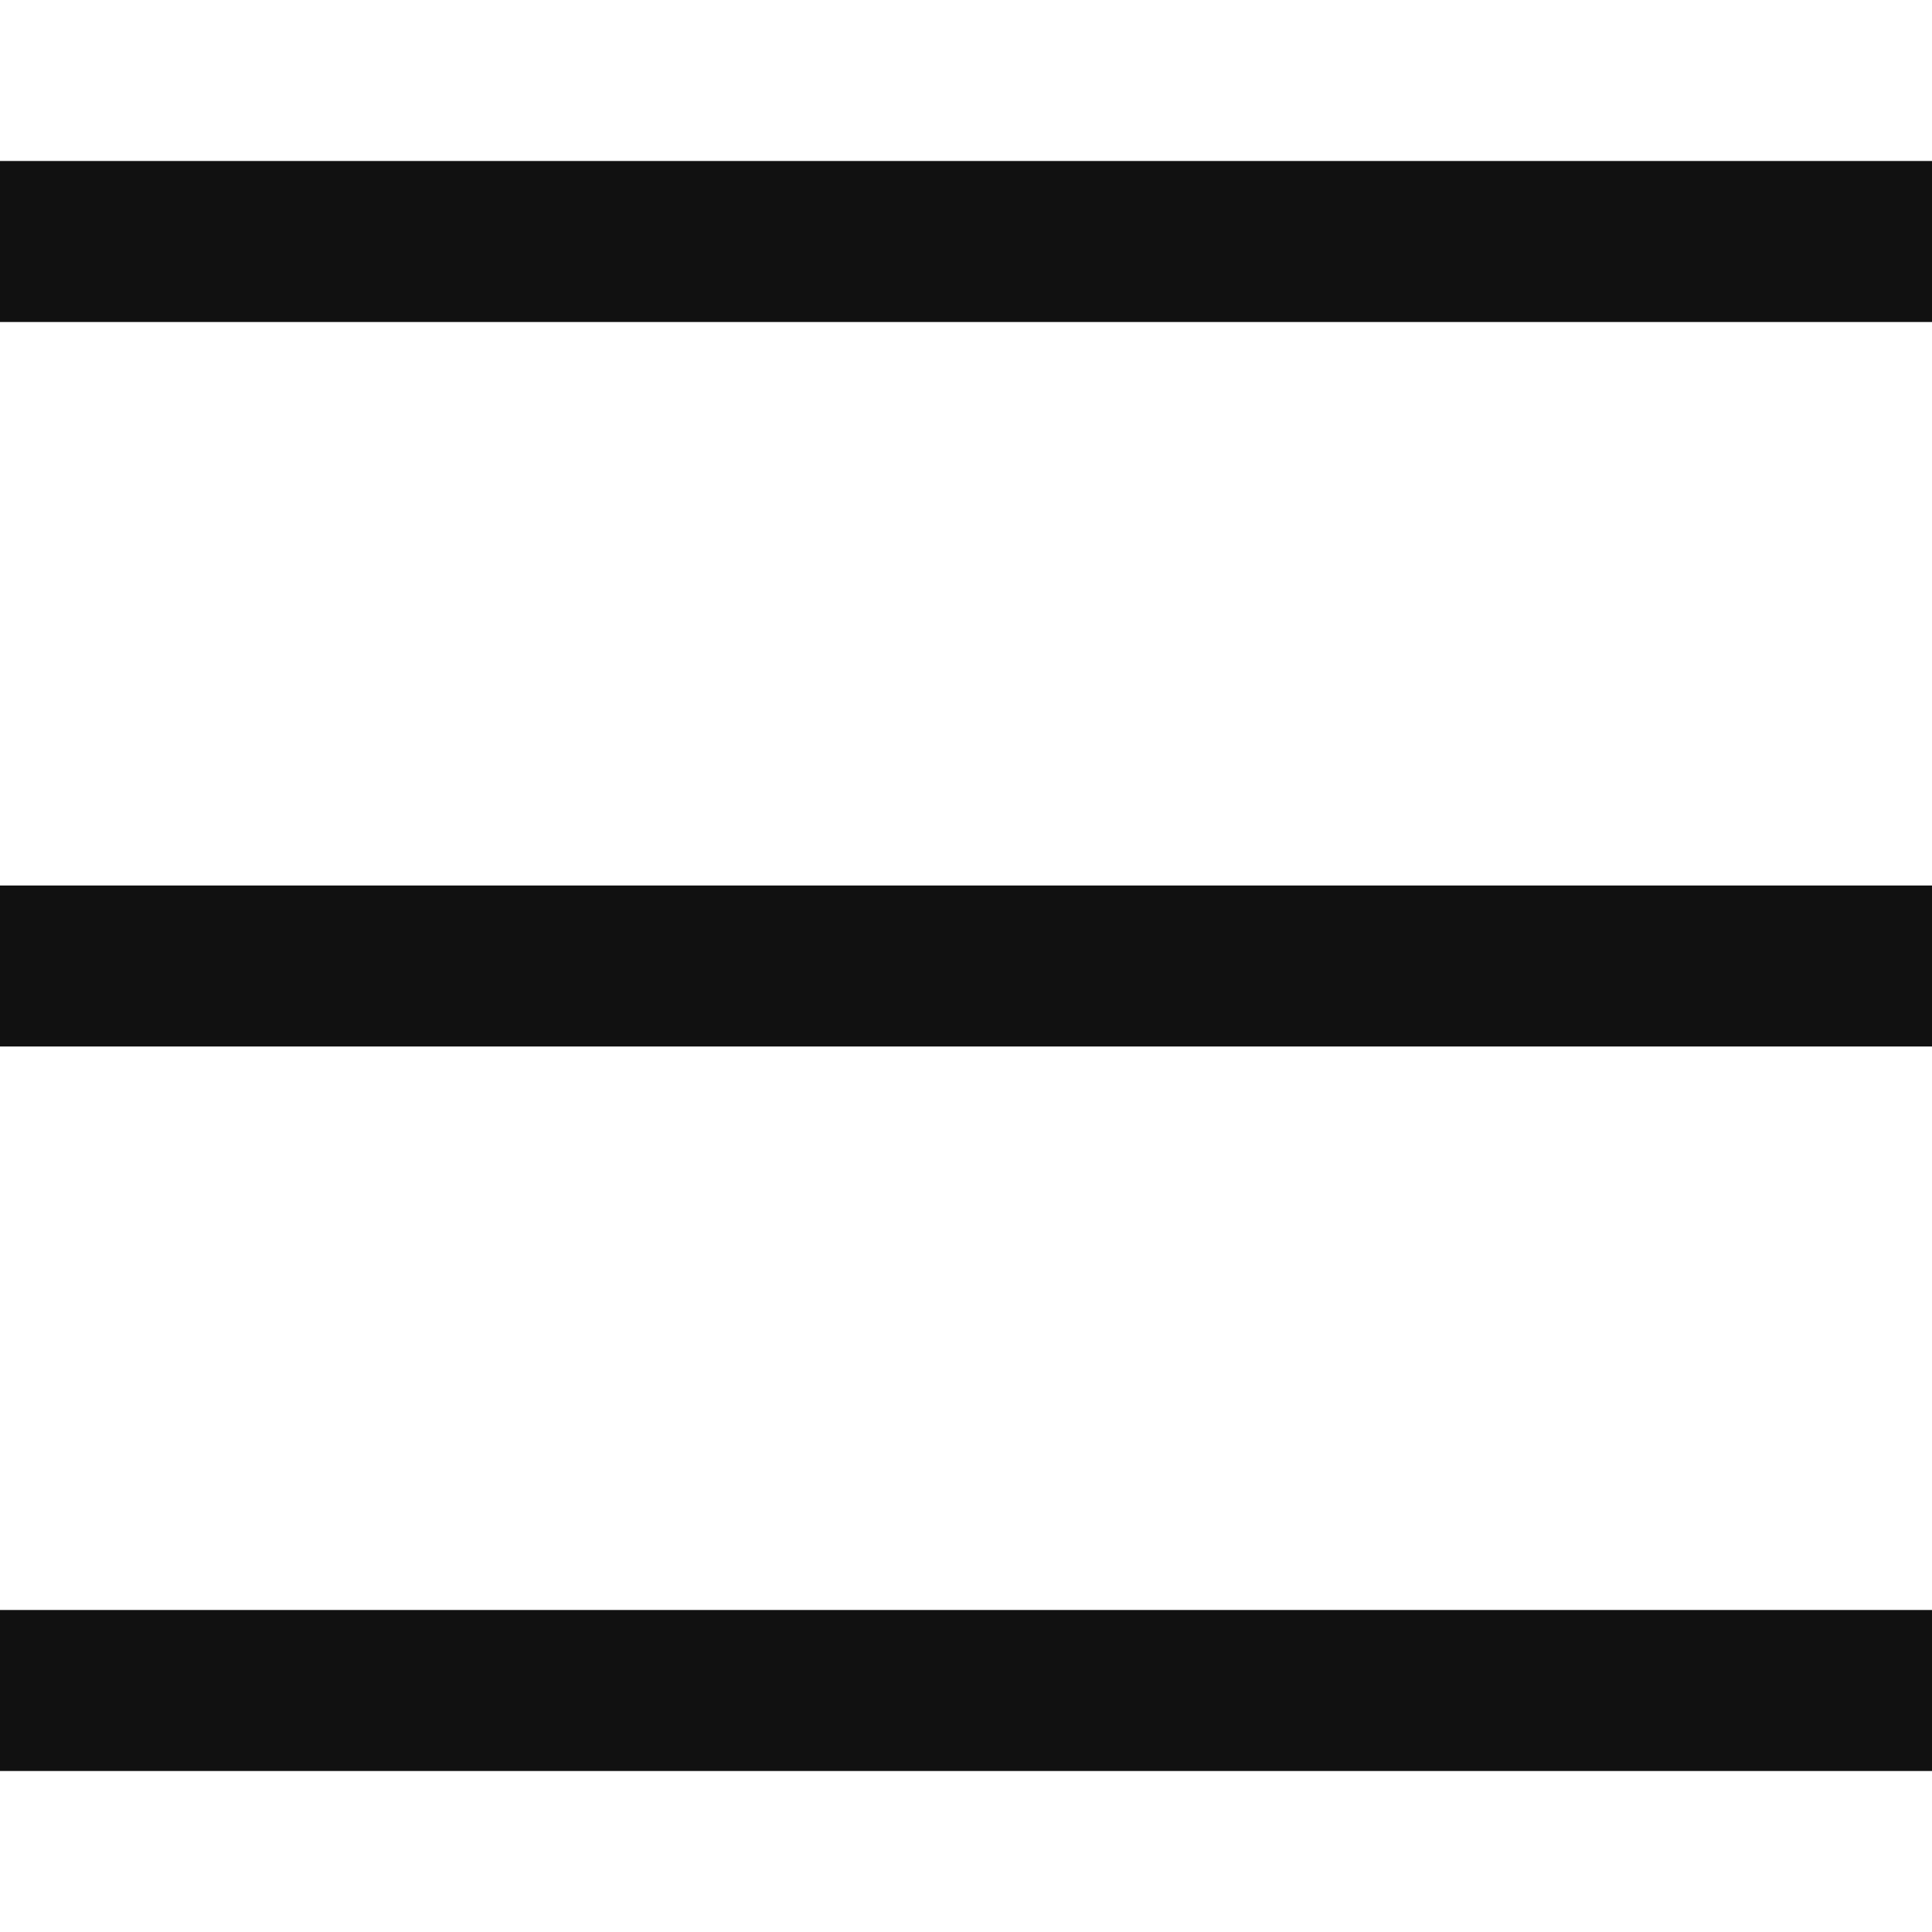
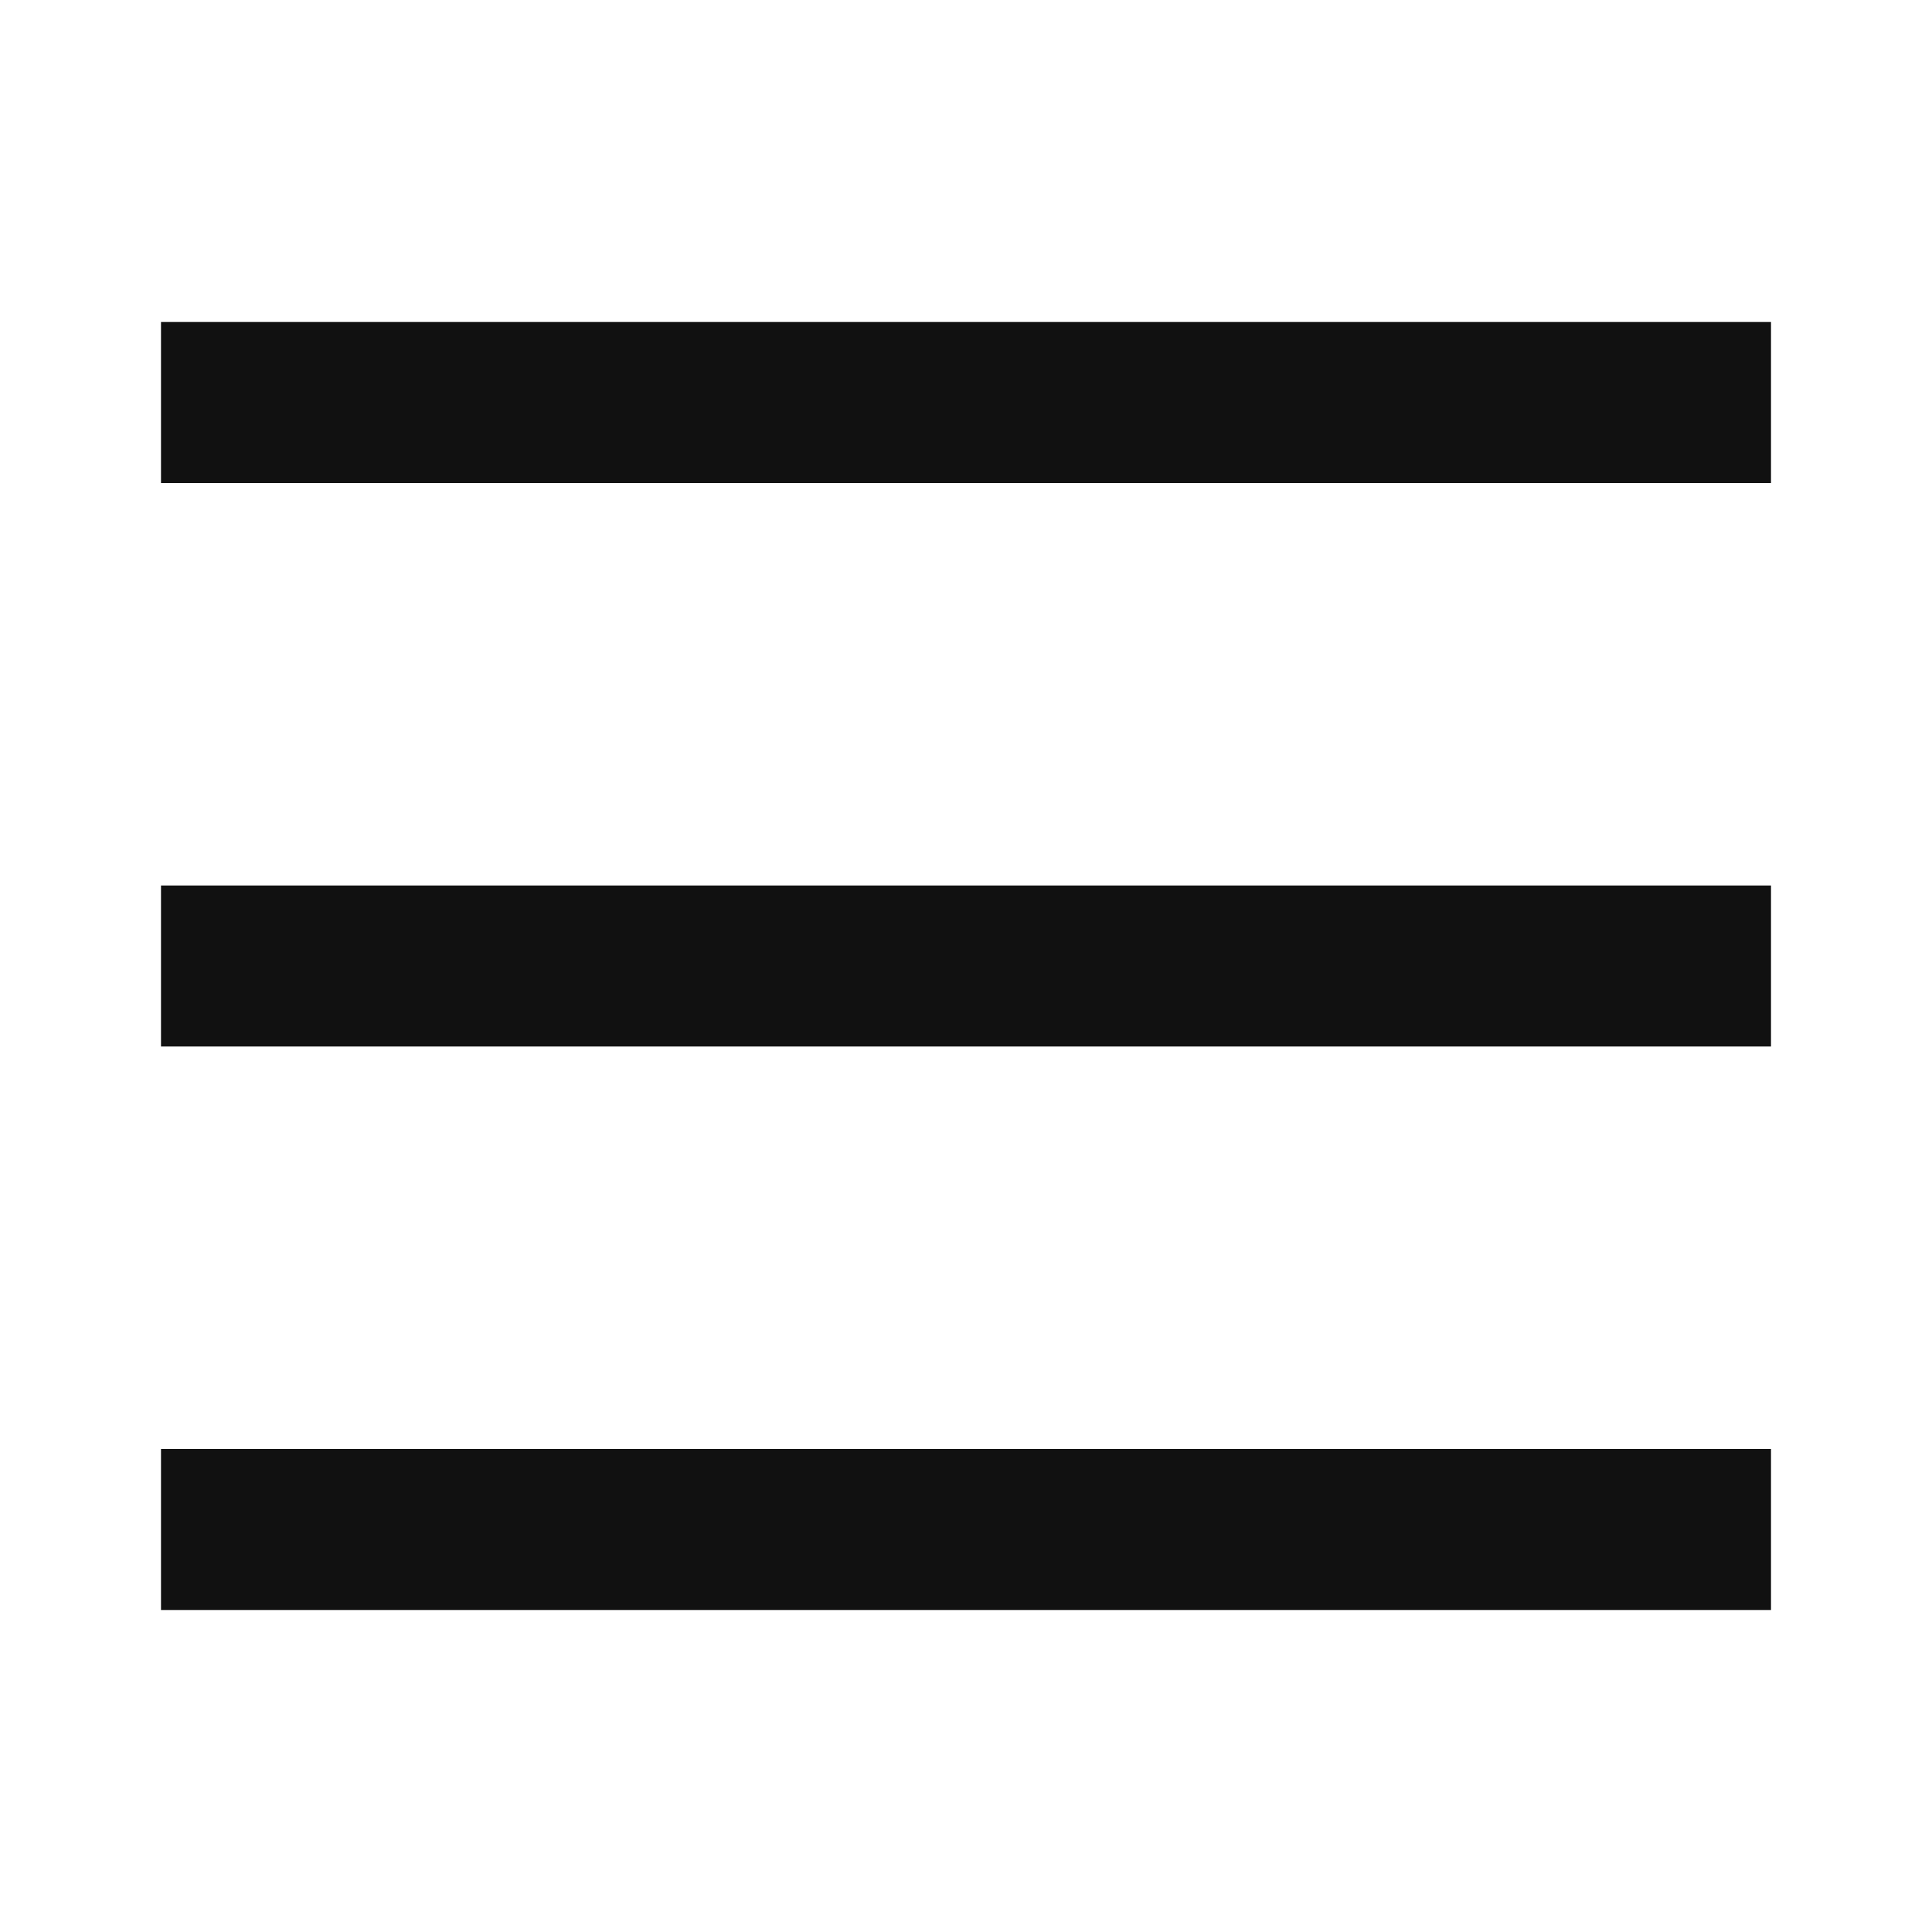
<svg xmlns="http://www.w3.org/2000/svg" width="24" height="24" viewBox="0 0 24 24" fill="none">
-   <rect y="2" width="24" height="2" fill="#111111" />
-   <rect y="11" width="24" height="2" fill="#111111" />
-   <rect y="20" width="24" height="2" fill="#111111" />
+   <rect x="2" y="4" width="20" height="2" fill="#111111" />
+   <rect x="2" y="11" width="20" height="2" fill="#111111" />
+   <rect x="2" y="18" width="20" height="2" fill="#111111" />
</svg>
